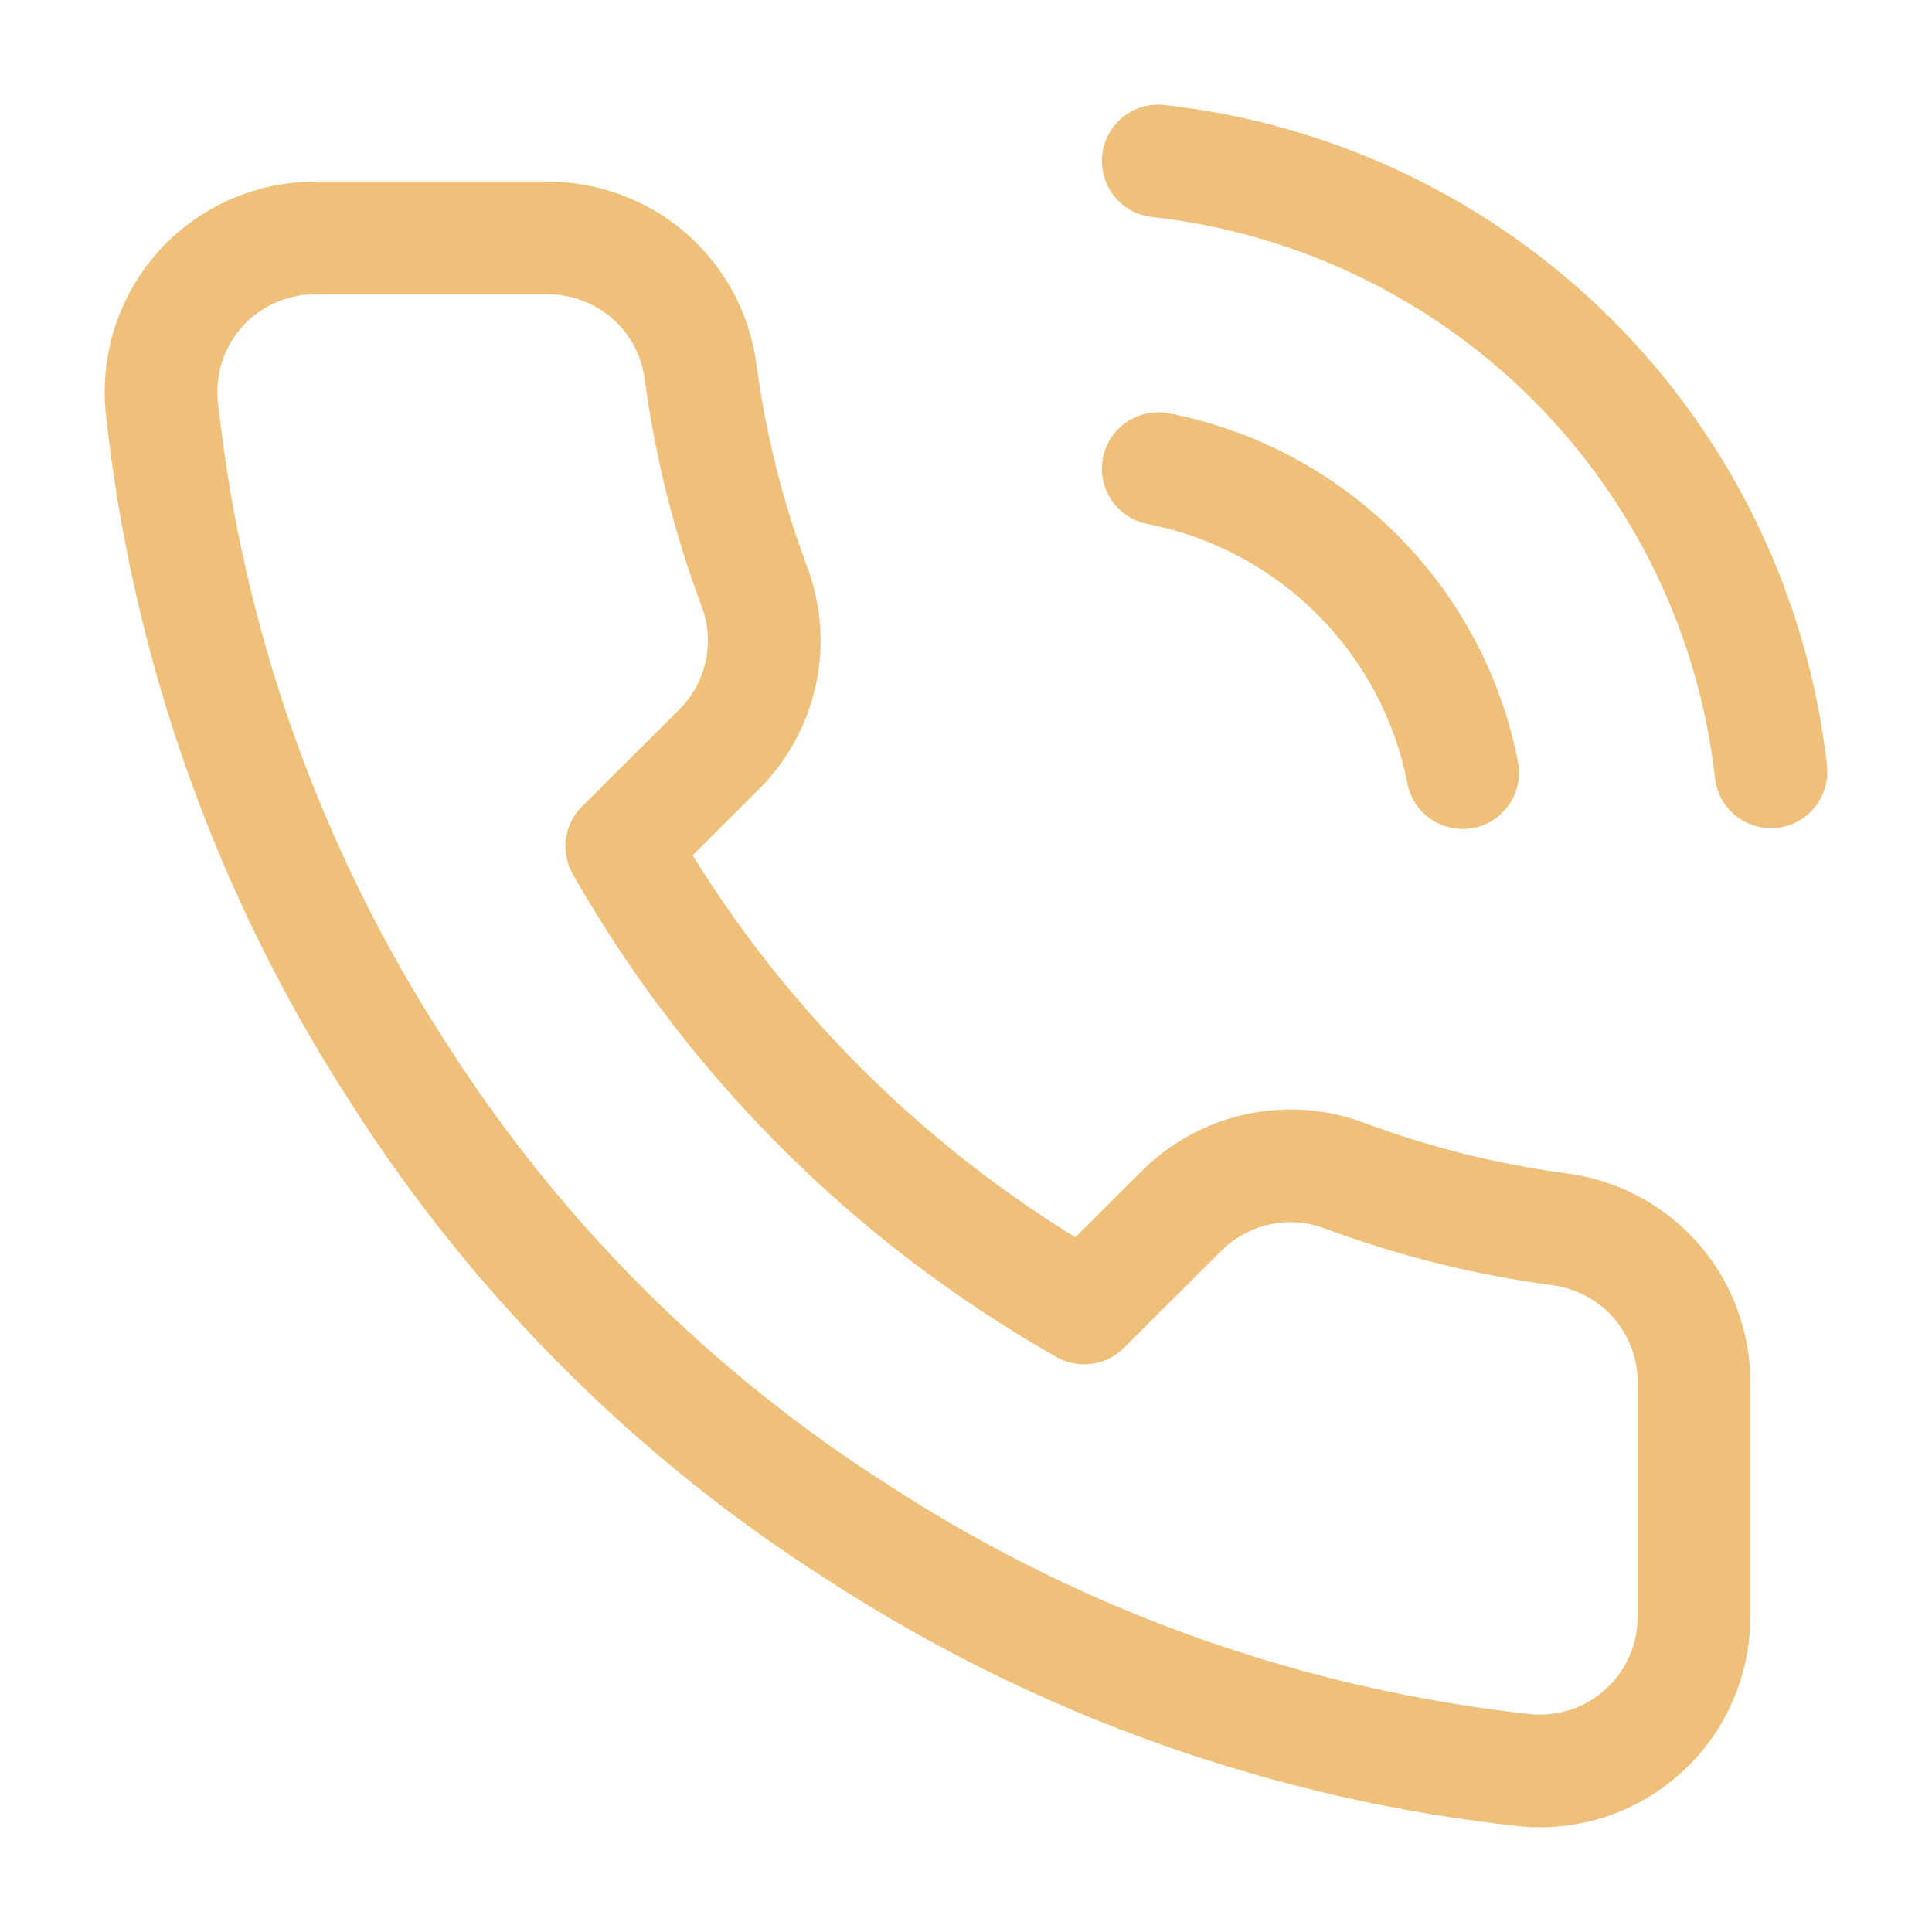
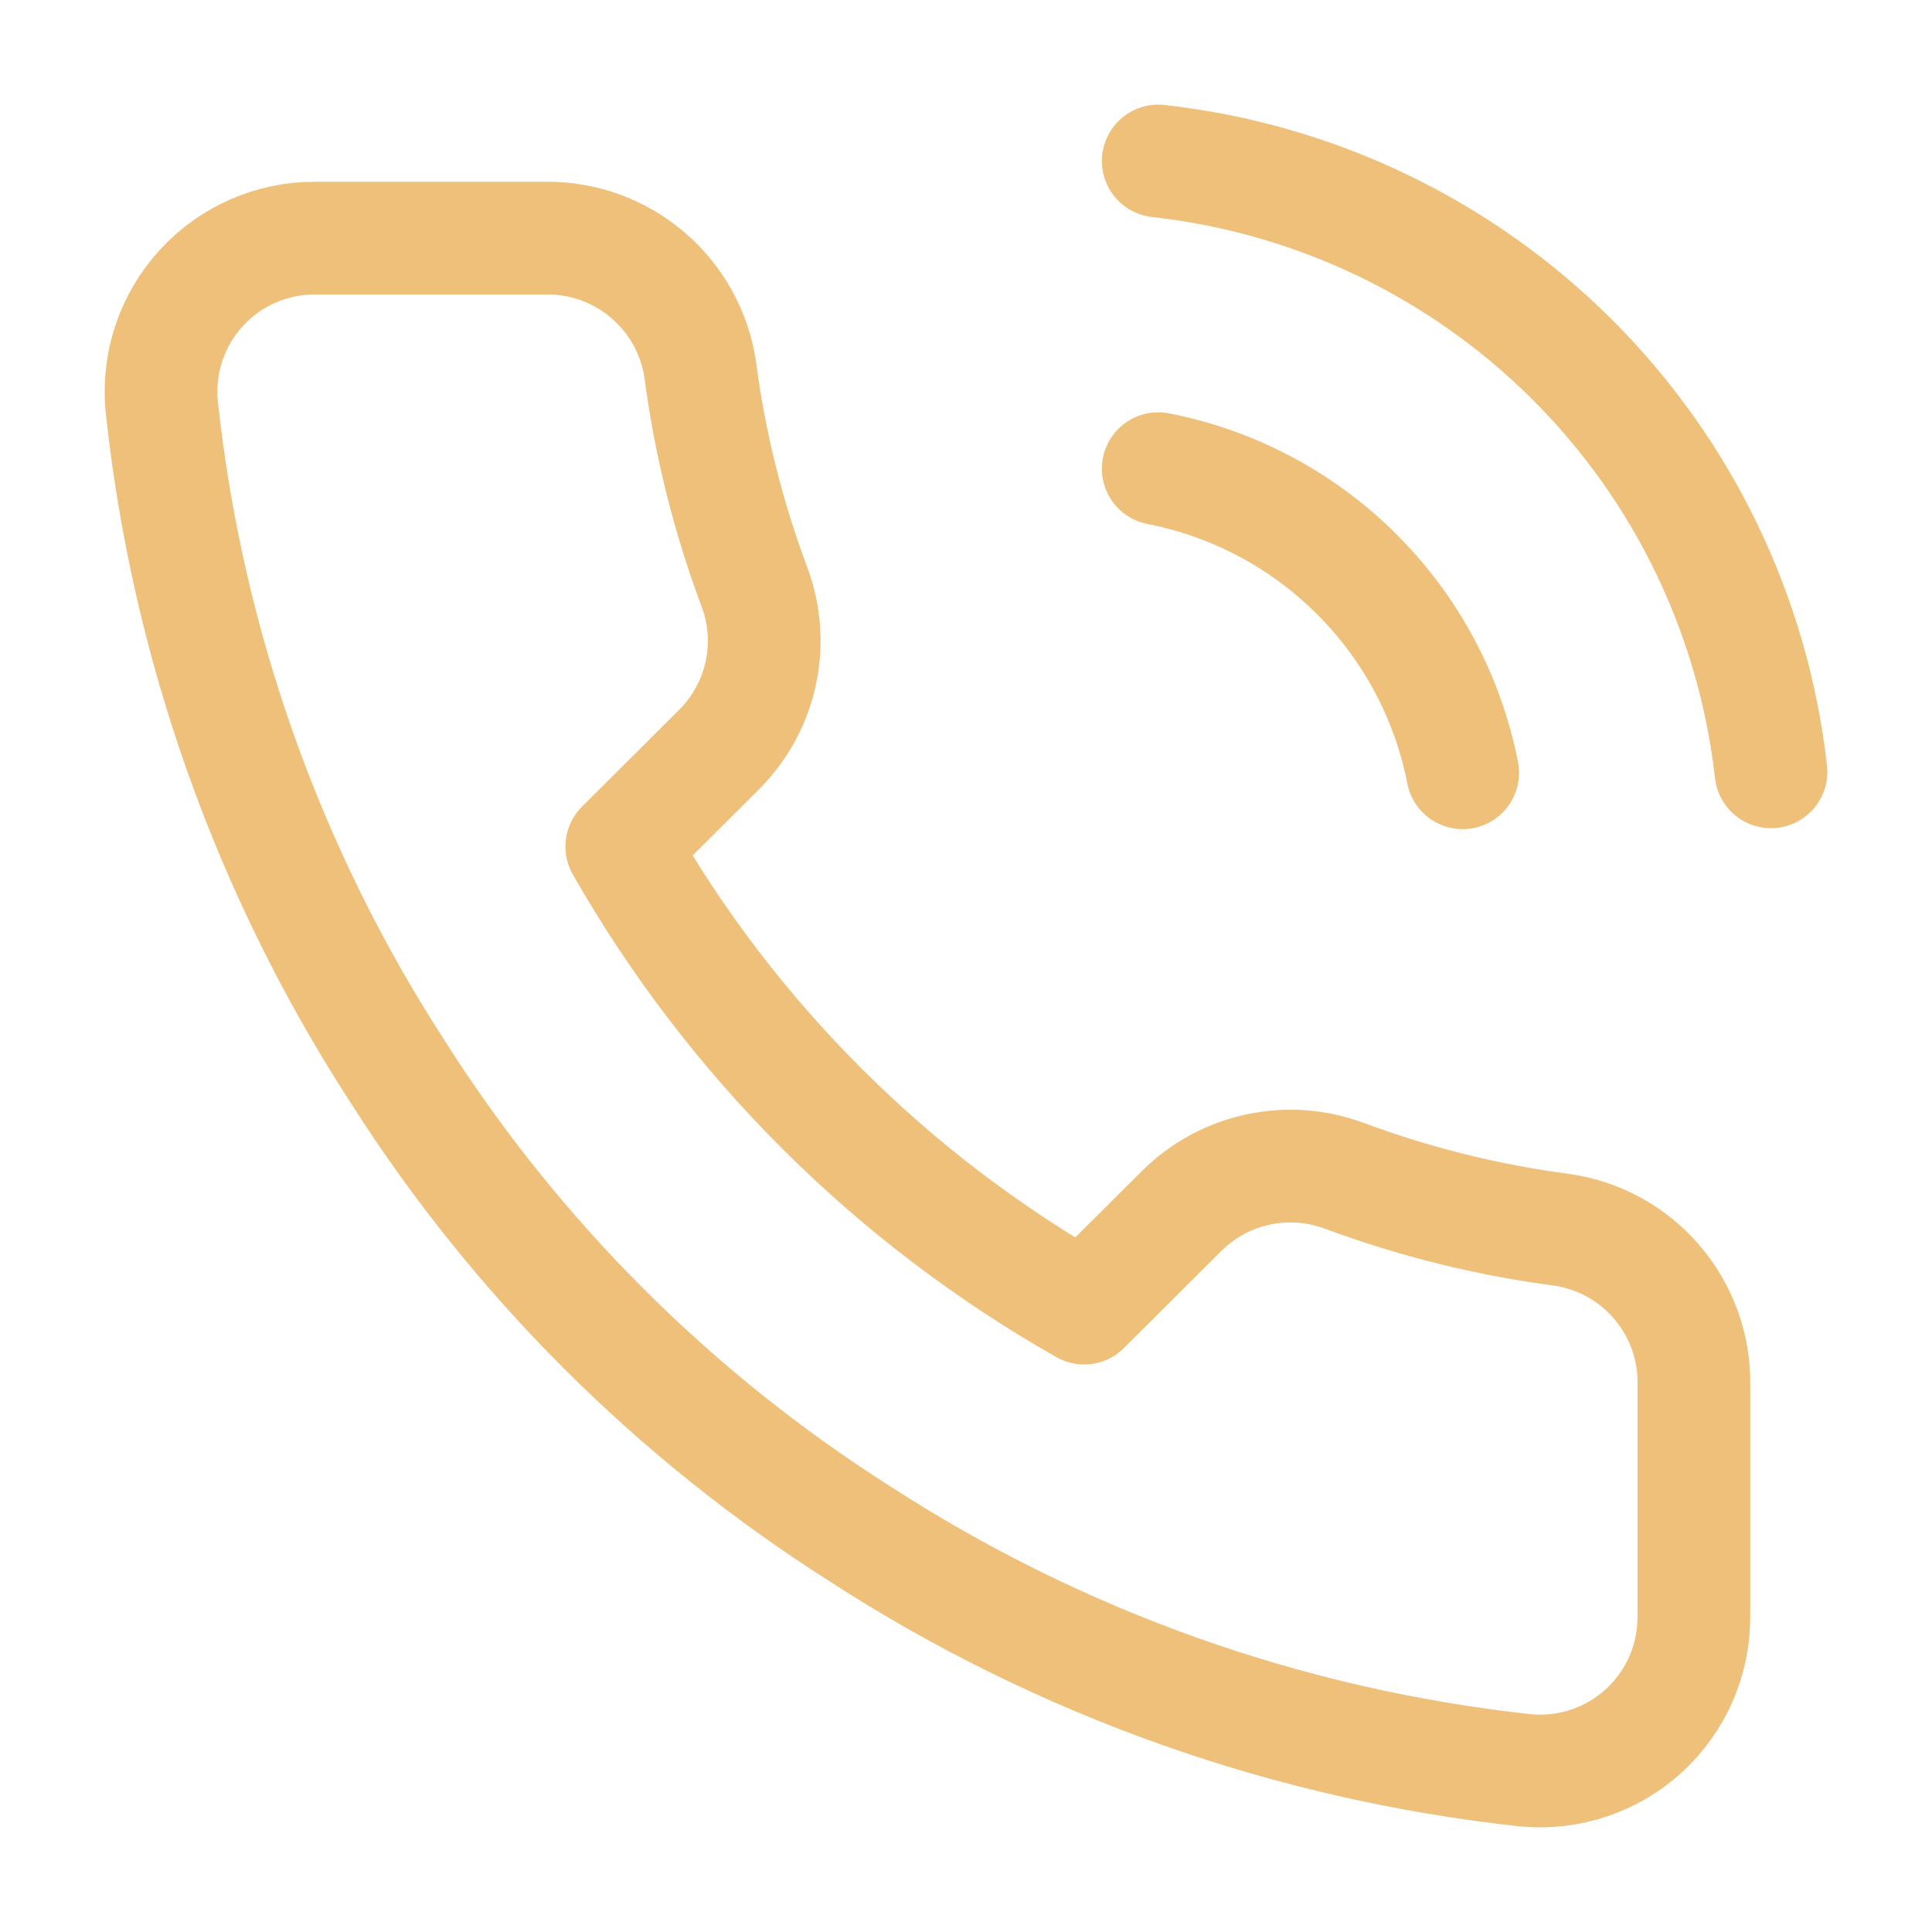
- <svg xmlns="http://www.w3.org/2000/svg" width="12" height="12" viewBox="0 0 12 12" fill="none">
-   <path d="M7.194 2.911C7.662 3.002 8.091 3.231 8.428 3.567C8.765 3.903 8.994 4.332 9.085 4.799M7.194 1C8.166 1.108 9.071 1.542 9.763 2.231C10.455 2.921 10.891 3.824 11 4.794M10.521 8.607V10.04C10.522 10.174 10.495 10.305 10.441 10.427C10.388 10.549 10.309 10.659 10.211 10.748C10.113 10.838 9.997 10.907 9.871 10.95C9.744 10.992 9.61 11.008 9.478 10.996C8.004 10.836 6.589 10.334 5.346 9.529C4.189 8.796 3.209 7.817 2.474 6.662C1.665 5.416 1.161 3.996 1.004 2.519C0.992 2.387 1.008 2.254 1.05 2.128C1.093 2.003 1.161 1.887 1.25 1.789C1.34 1.691 1.449 1.613 1.571 1.559C1.692 1.506 1.824 1.478 1.957 1.478H3.393C3.625 1.476 3.85 1.558 4.027 1.709C4.203 1.86 4.318 2.07 4.35 2.3C4.411 2.758 4.523 3.209 4.685 3.642C4.75 3.813 4.764 3.999 4.726 4.178C4.687 4.357 4.599 4.521 4.47 4.651L3.862 5.257C4.543 6.454 5.536 7.444 6.734 8.124L7.342 7.518C7.473 7.389 7.637 7.301 7.816 7.262C7.995 7.224 8.181 7.238 8.353 7.303C8.787 7.464 9.238 7.577 9.698 7.637C9.93 7.67 10.143 7.787 10.295 7.966C10.446 8.144 10.527 8.373 10.521 8.607Z" stroke="#EFC07A" stroke-width="0.7" stroke-linecap="round" stroke-linejoin="round" />
+ <svg xmlns="http://www.w3.org/2000/svg" width="12" height="12" fill="none">
+   <path d="M7.194 2.911A2.395 2.395 0 019.085 4.8M7.194 1a4.312 4.312 0 012.569 1.231A4.297 4.297 0 0111 4.794m-.479 3.813v1.434a.955.955 0 01-1.043.955A9.485 9.485 0 015.346 9.53a9.327 9.327 0 01-2.872-2.867 9.445 9.445 0 01-1.47-4.143.954.954 0 01.953-1.041h1.436a.959.959 0 01.957.822c.06.458.173.909.335 1.342a.954.954 0 01-.215 1.009l-.608.606a7.653 7.653 0 002.872 2.867l.608-.606a.958.958 0 011.01-.215c.435.161.886.274 1.346.334a.958.958 0 01.823.97z" stroke="#EFC07A" stroke-width=".7" stroke-linecap="round" stroke-linejoin="round" />
</svg>
